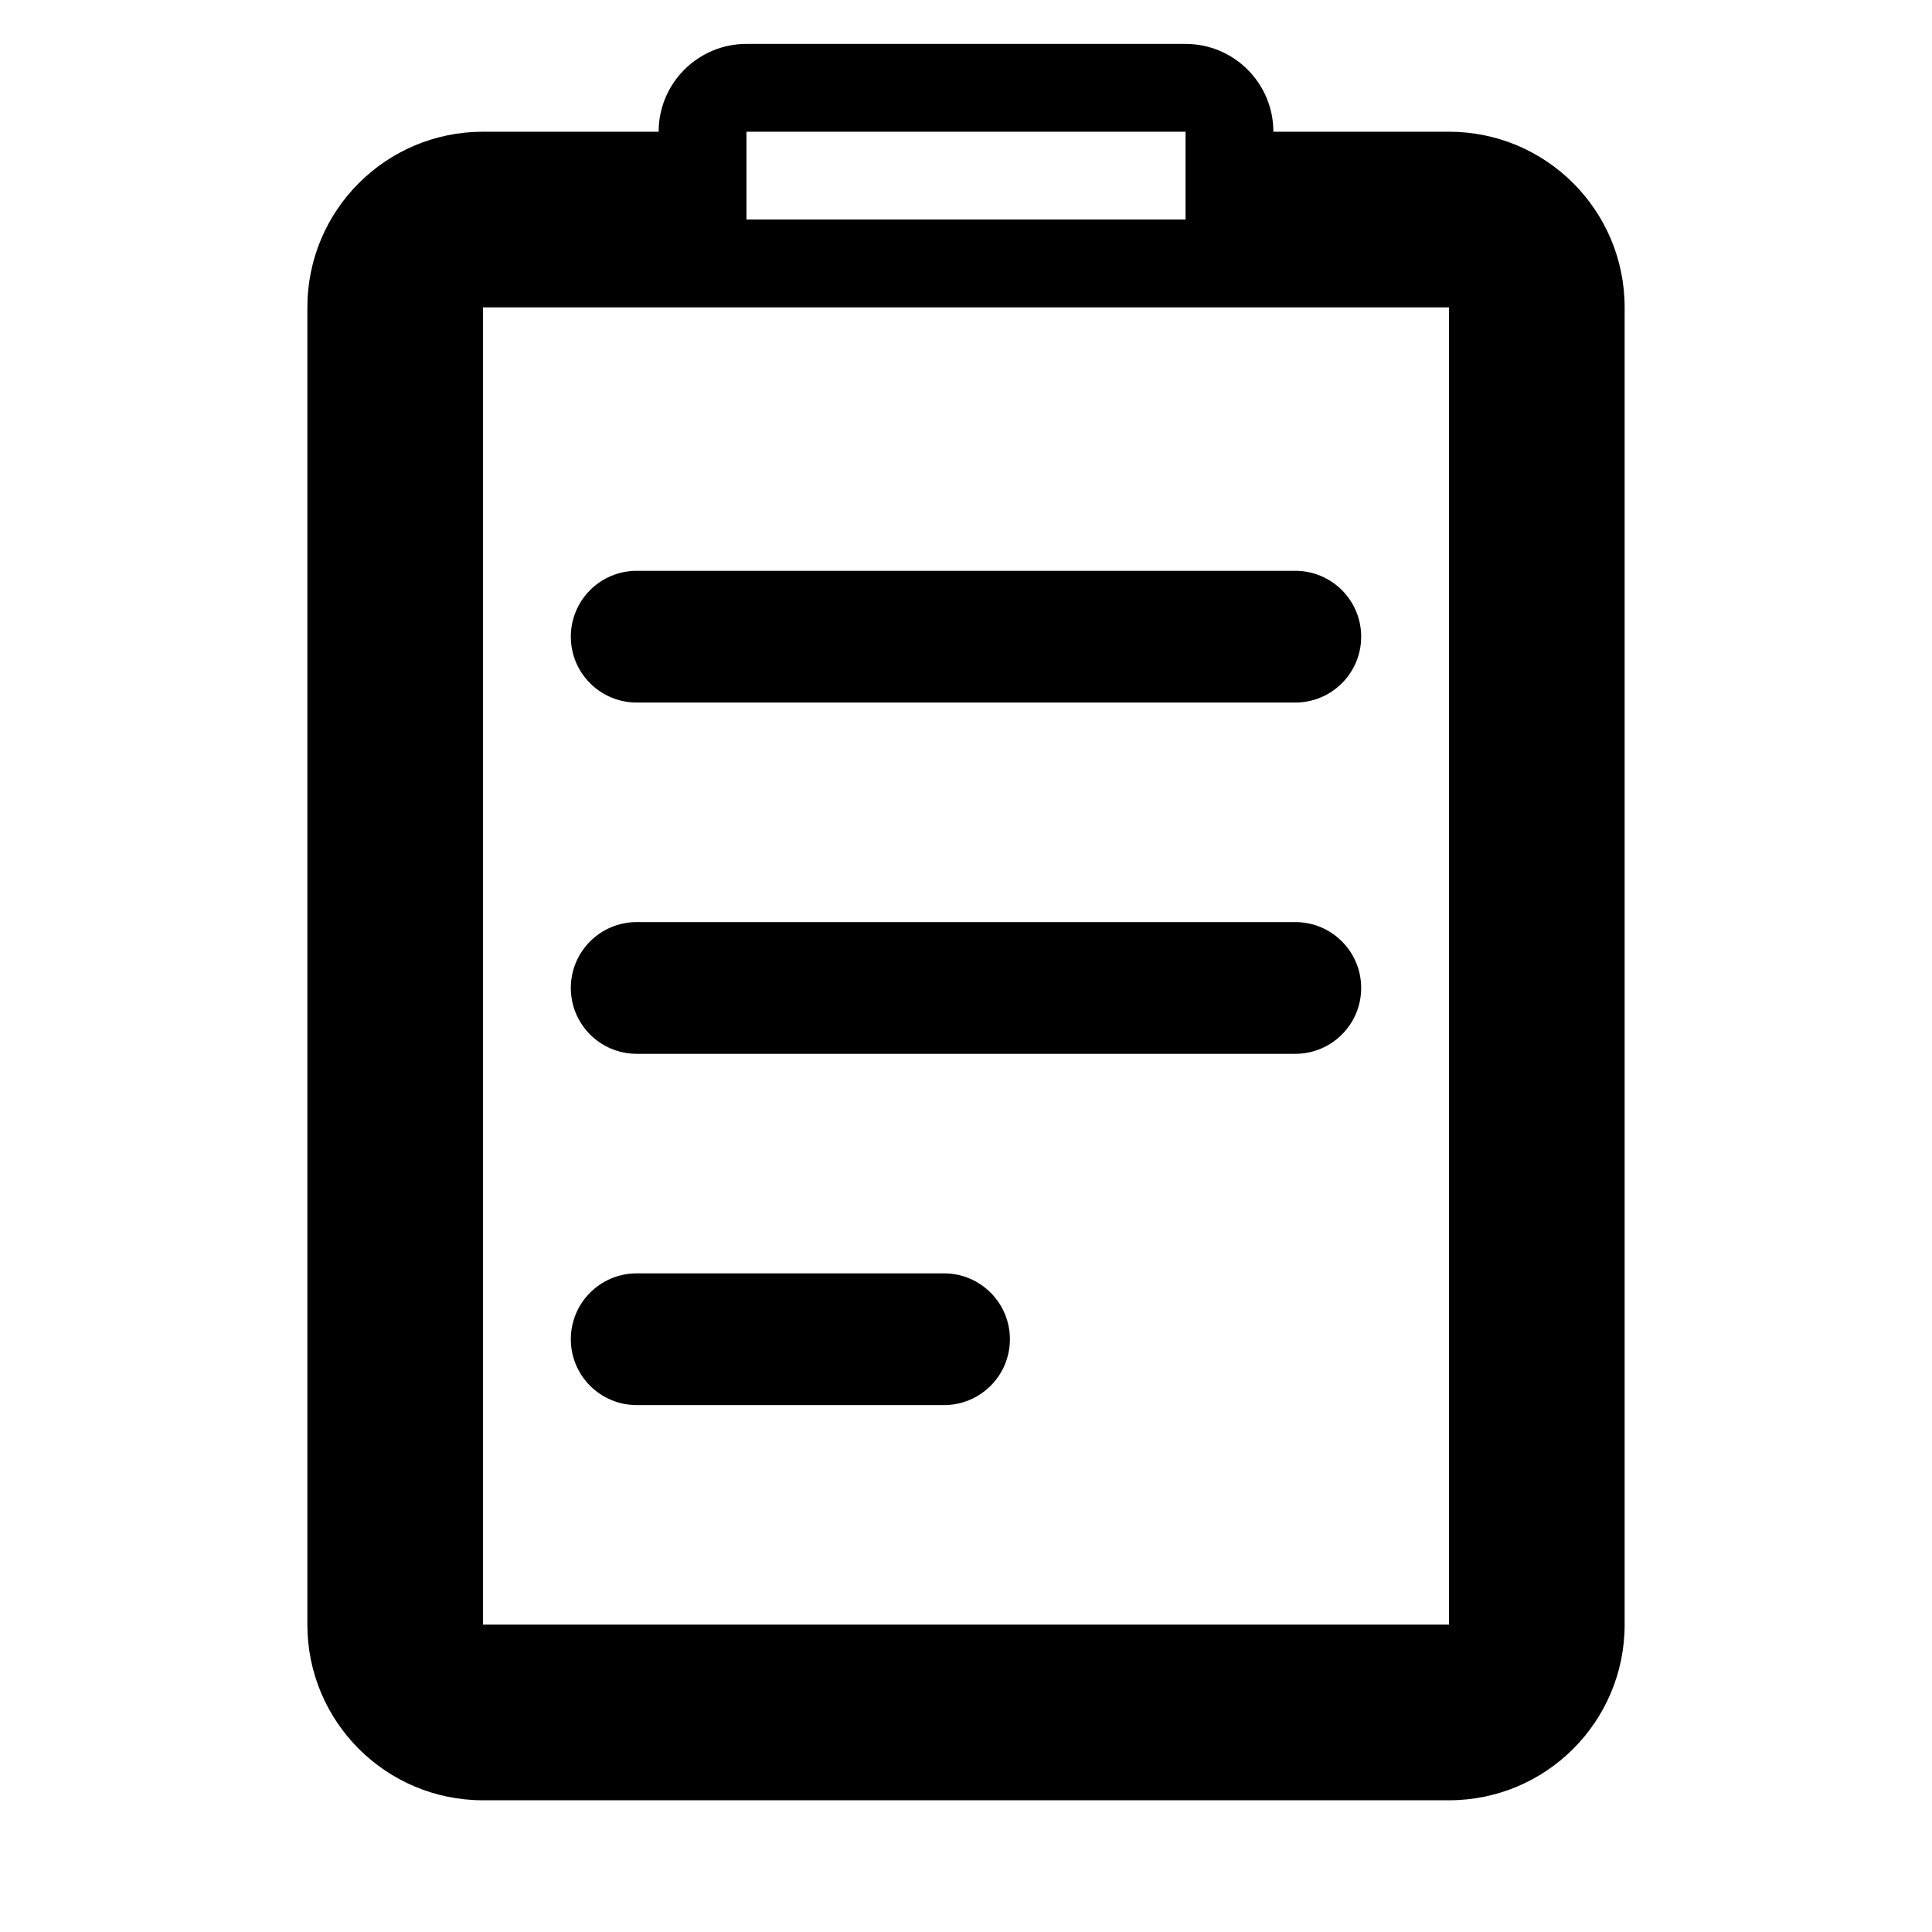
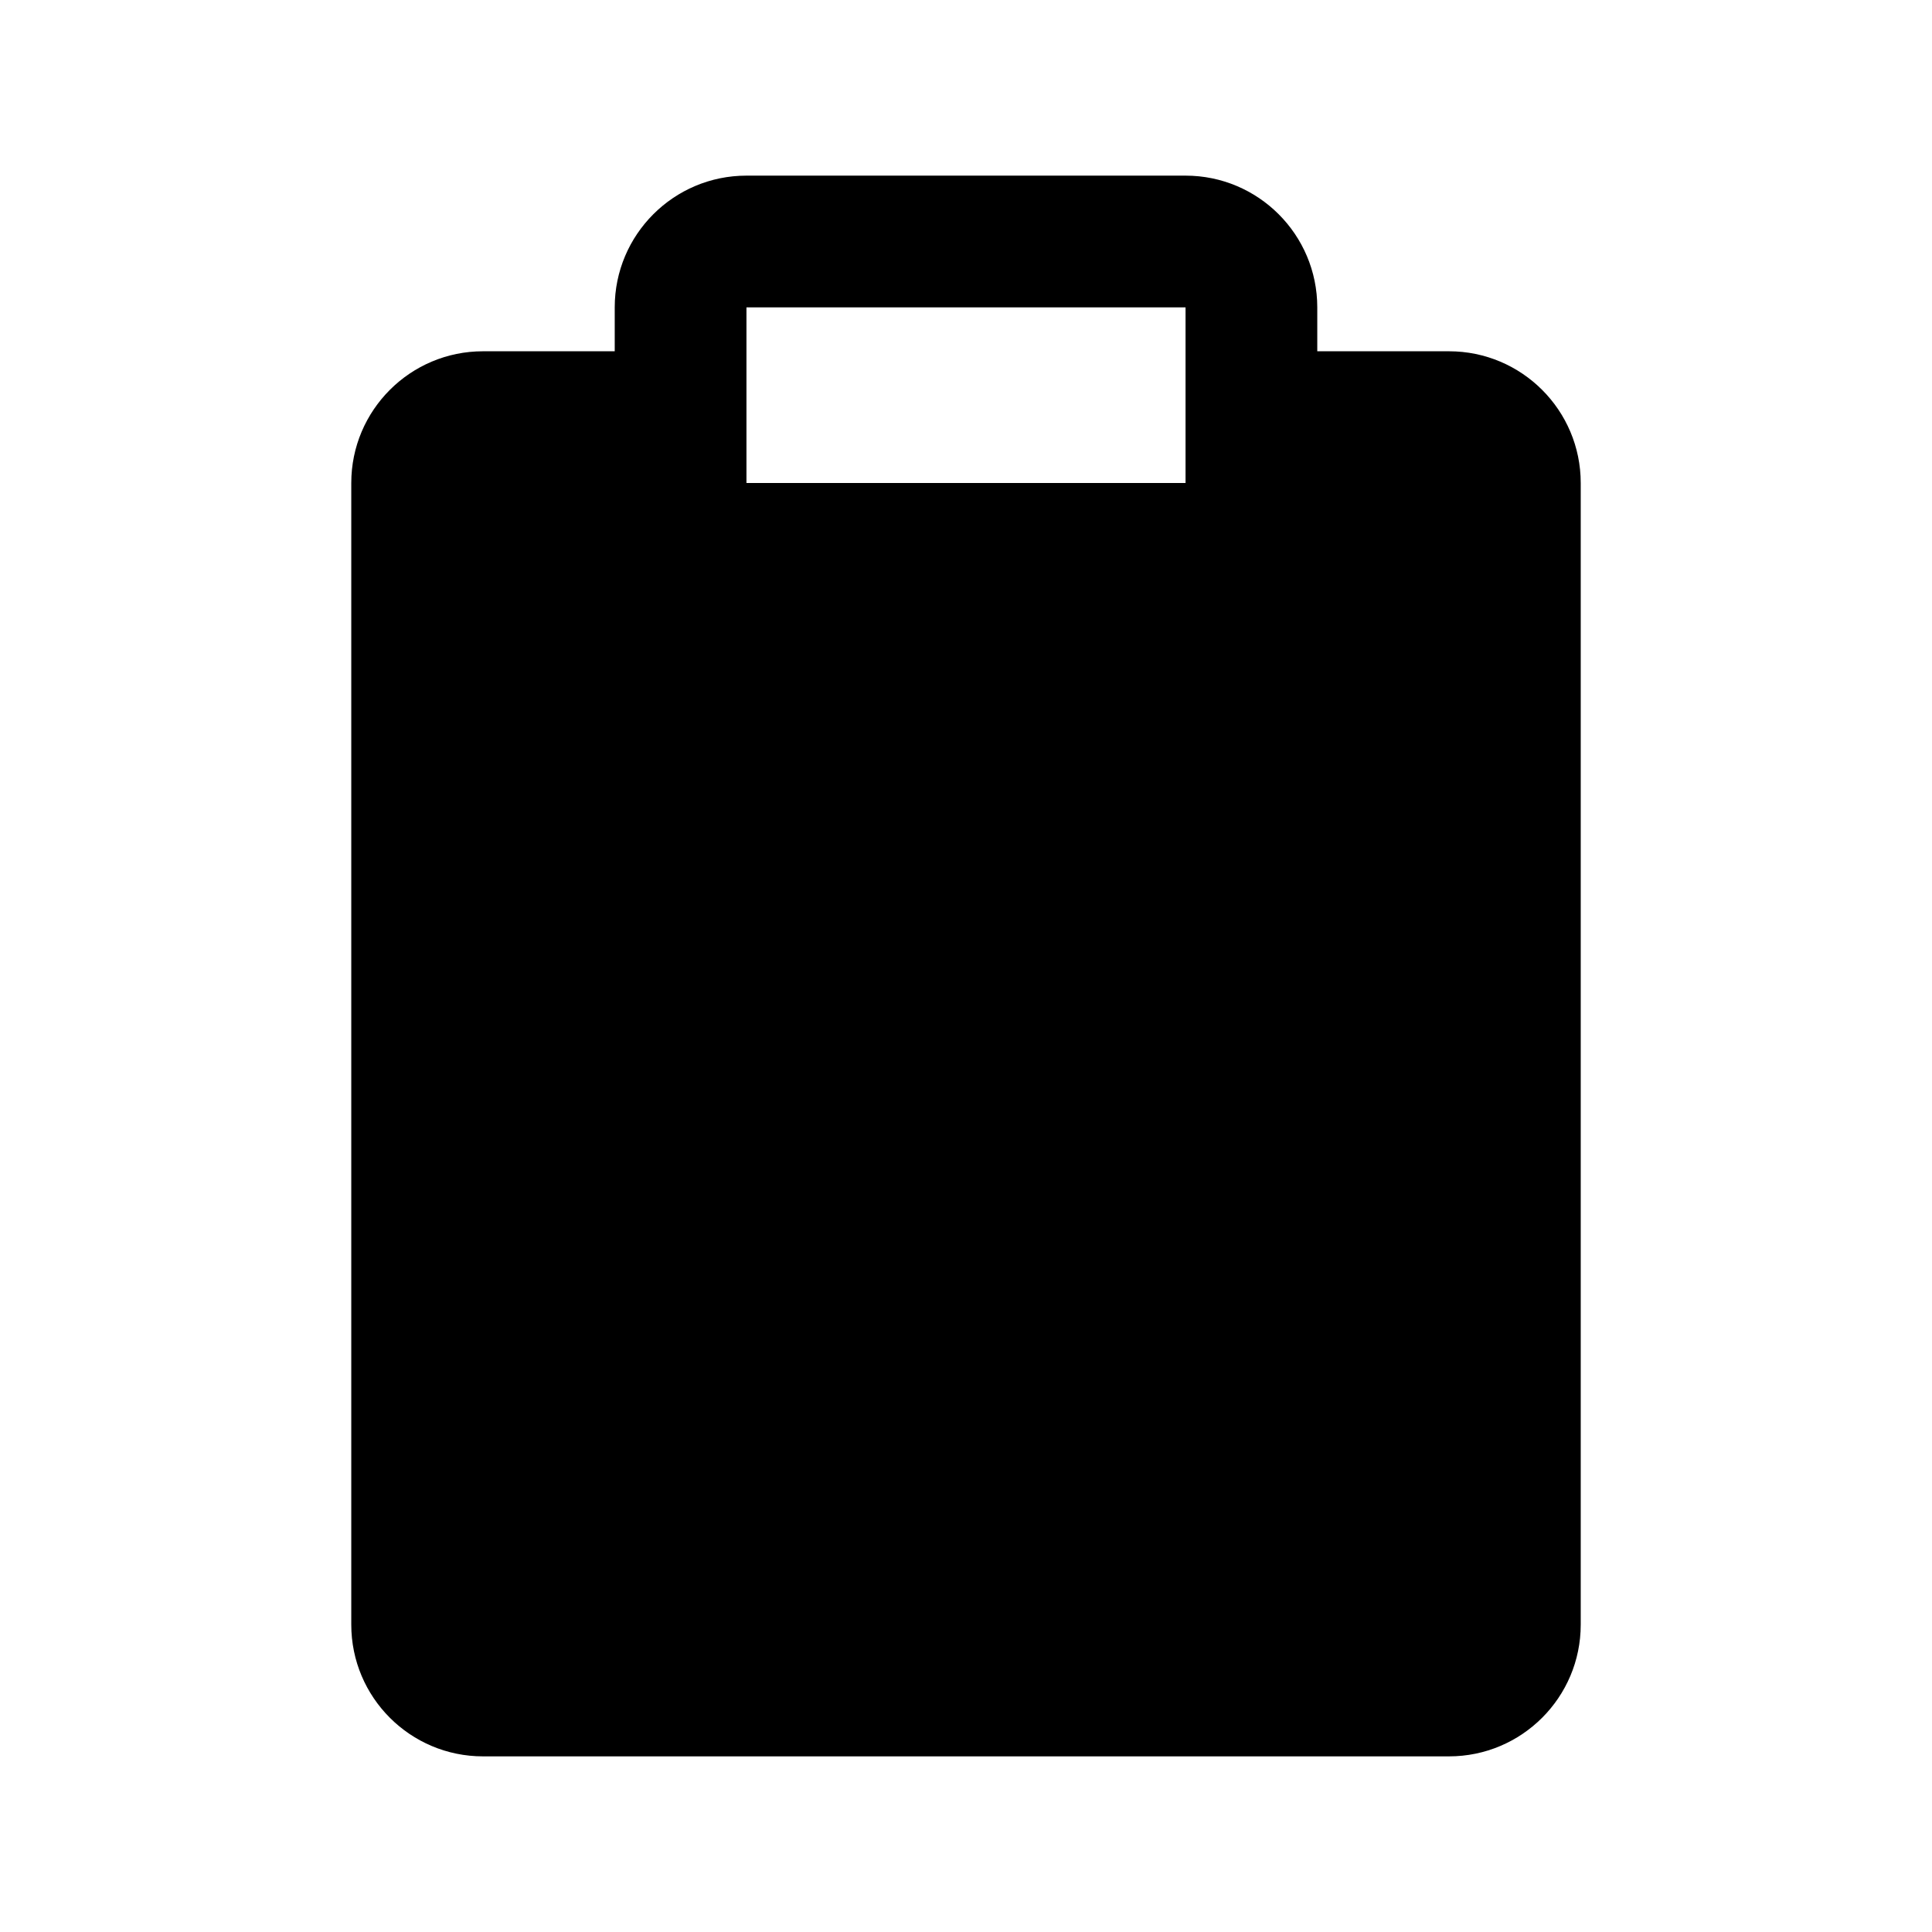
<svg xmlns="http://www.w3.org/2000/svg" width="22" height="22" viewBox="0 0 22 22" fill="none">
-   <path fill-rule="evenodd" clip-rule="evenodd" d="M7.5 1.5C7.5 0.948 7.948 0.5 8.5 0.5H13.5C14.052 0.5 14.5 0.948 14.5 1.5H16.5C17.605 1.5 18.5 2.395 18.5 3.5V18.5C18.5 19.605 17.605 20.5 16.5 20.5H5.5C4.395 20.5 3.5 19.605 3.5 18.5V3.5C3.5 2.395 4.395 1.5 5.5 1.5H7.5ZM8.5 2.5V1.5H13.5V2.5H8.5ZM5.5 3.5V18.5H16.5V3.5H5.5Z" fill="black" />
-   <rect x="6.5" y="6.5" width="9" height="1.5" rx="0.75" fill="black" />
-   <rect x="6.5" y="10.5" width="9" height="1.5" rx="0.75" fill="black" />
-   <rect x="6.5" y="14.5" width="5" height="1.5" rx="0.75" fill="black" />
+   <path fill-rule="evenodd" clip-rule="evenodd" d="M8.5 2C7.672 2 7 2.672 7 3.5V4H5.5C4.672 4 4 4.672 4 5.5V18.5C4 19.328 4.672 20 5.5 20H16.5C17.328 20 18 19.328 18 18.5V5.5C18 4.672 17.328 4 16.5 4H15V3.5C15 2.672 14.328 2 13.5 2H8.5ZM8.5 3.5H13.5V5.5H8.5V3.5Z" fill="black" />
</svg>
